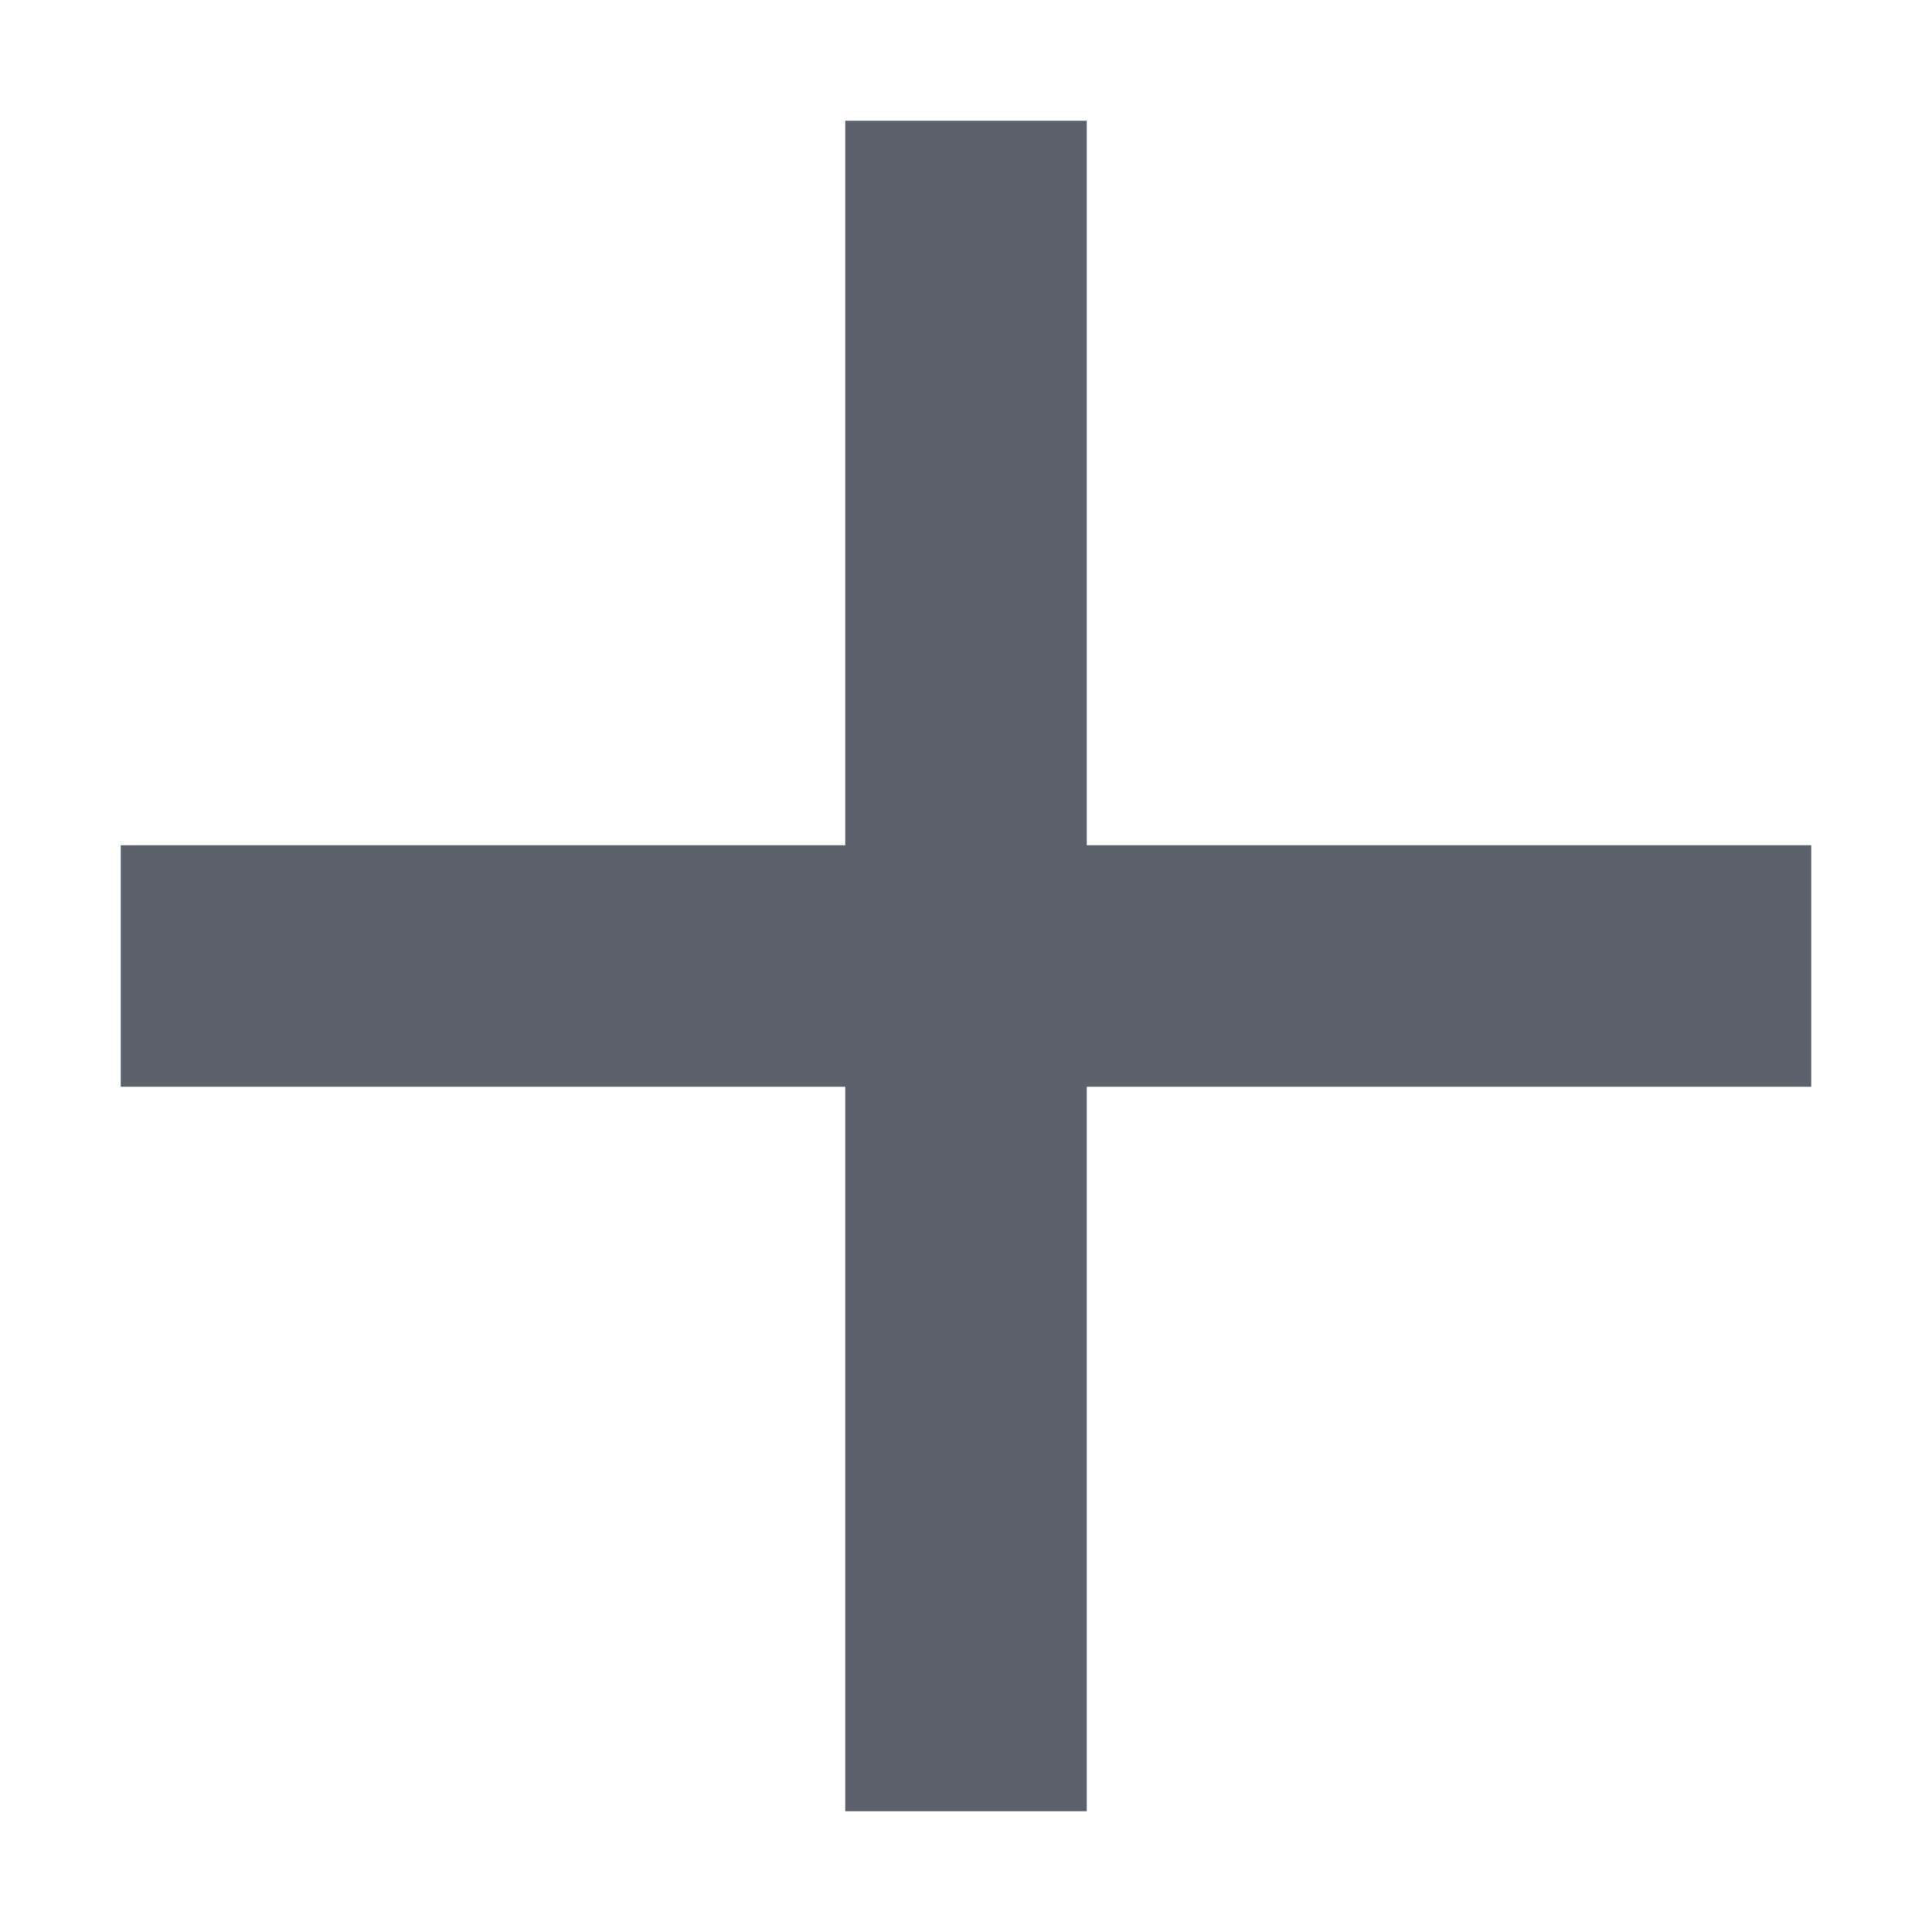
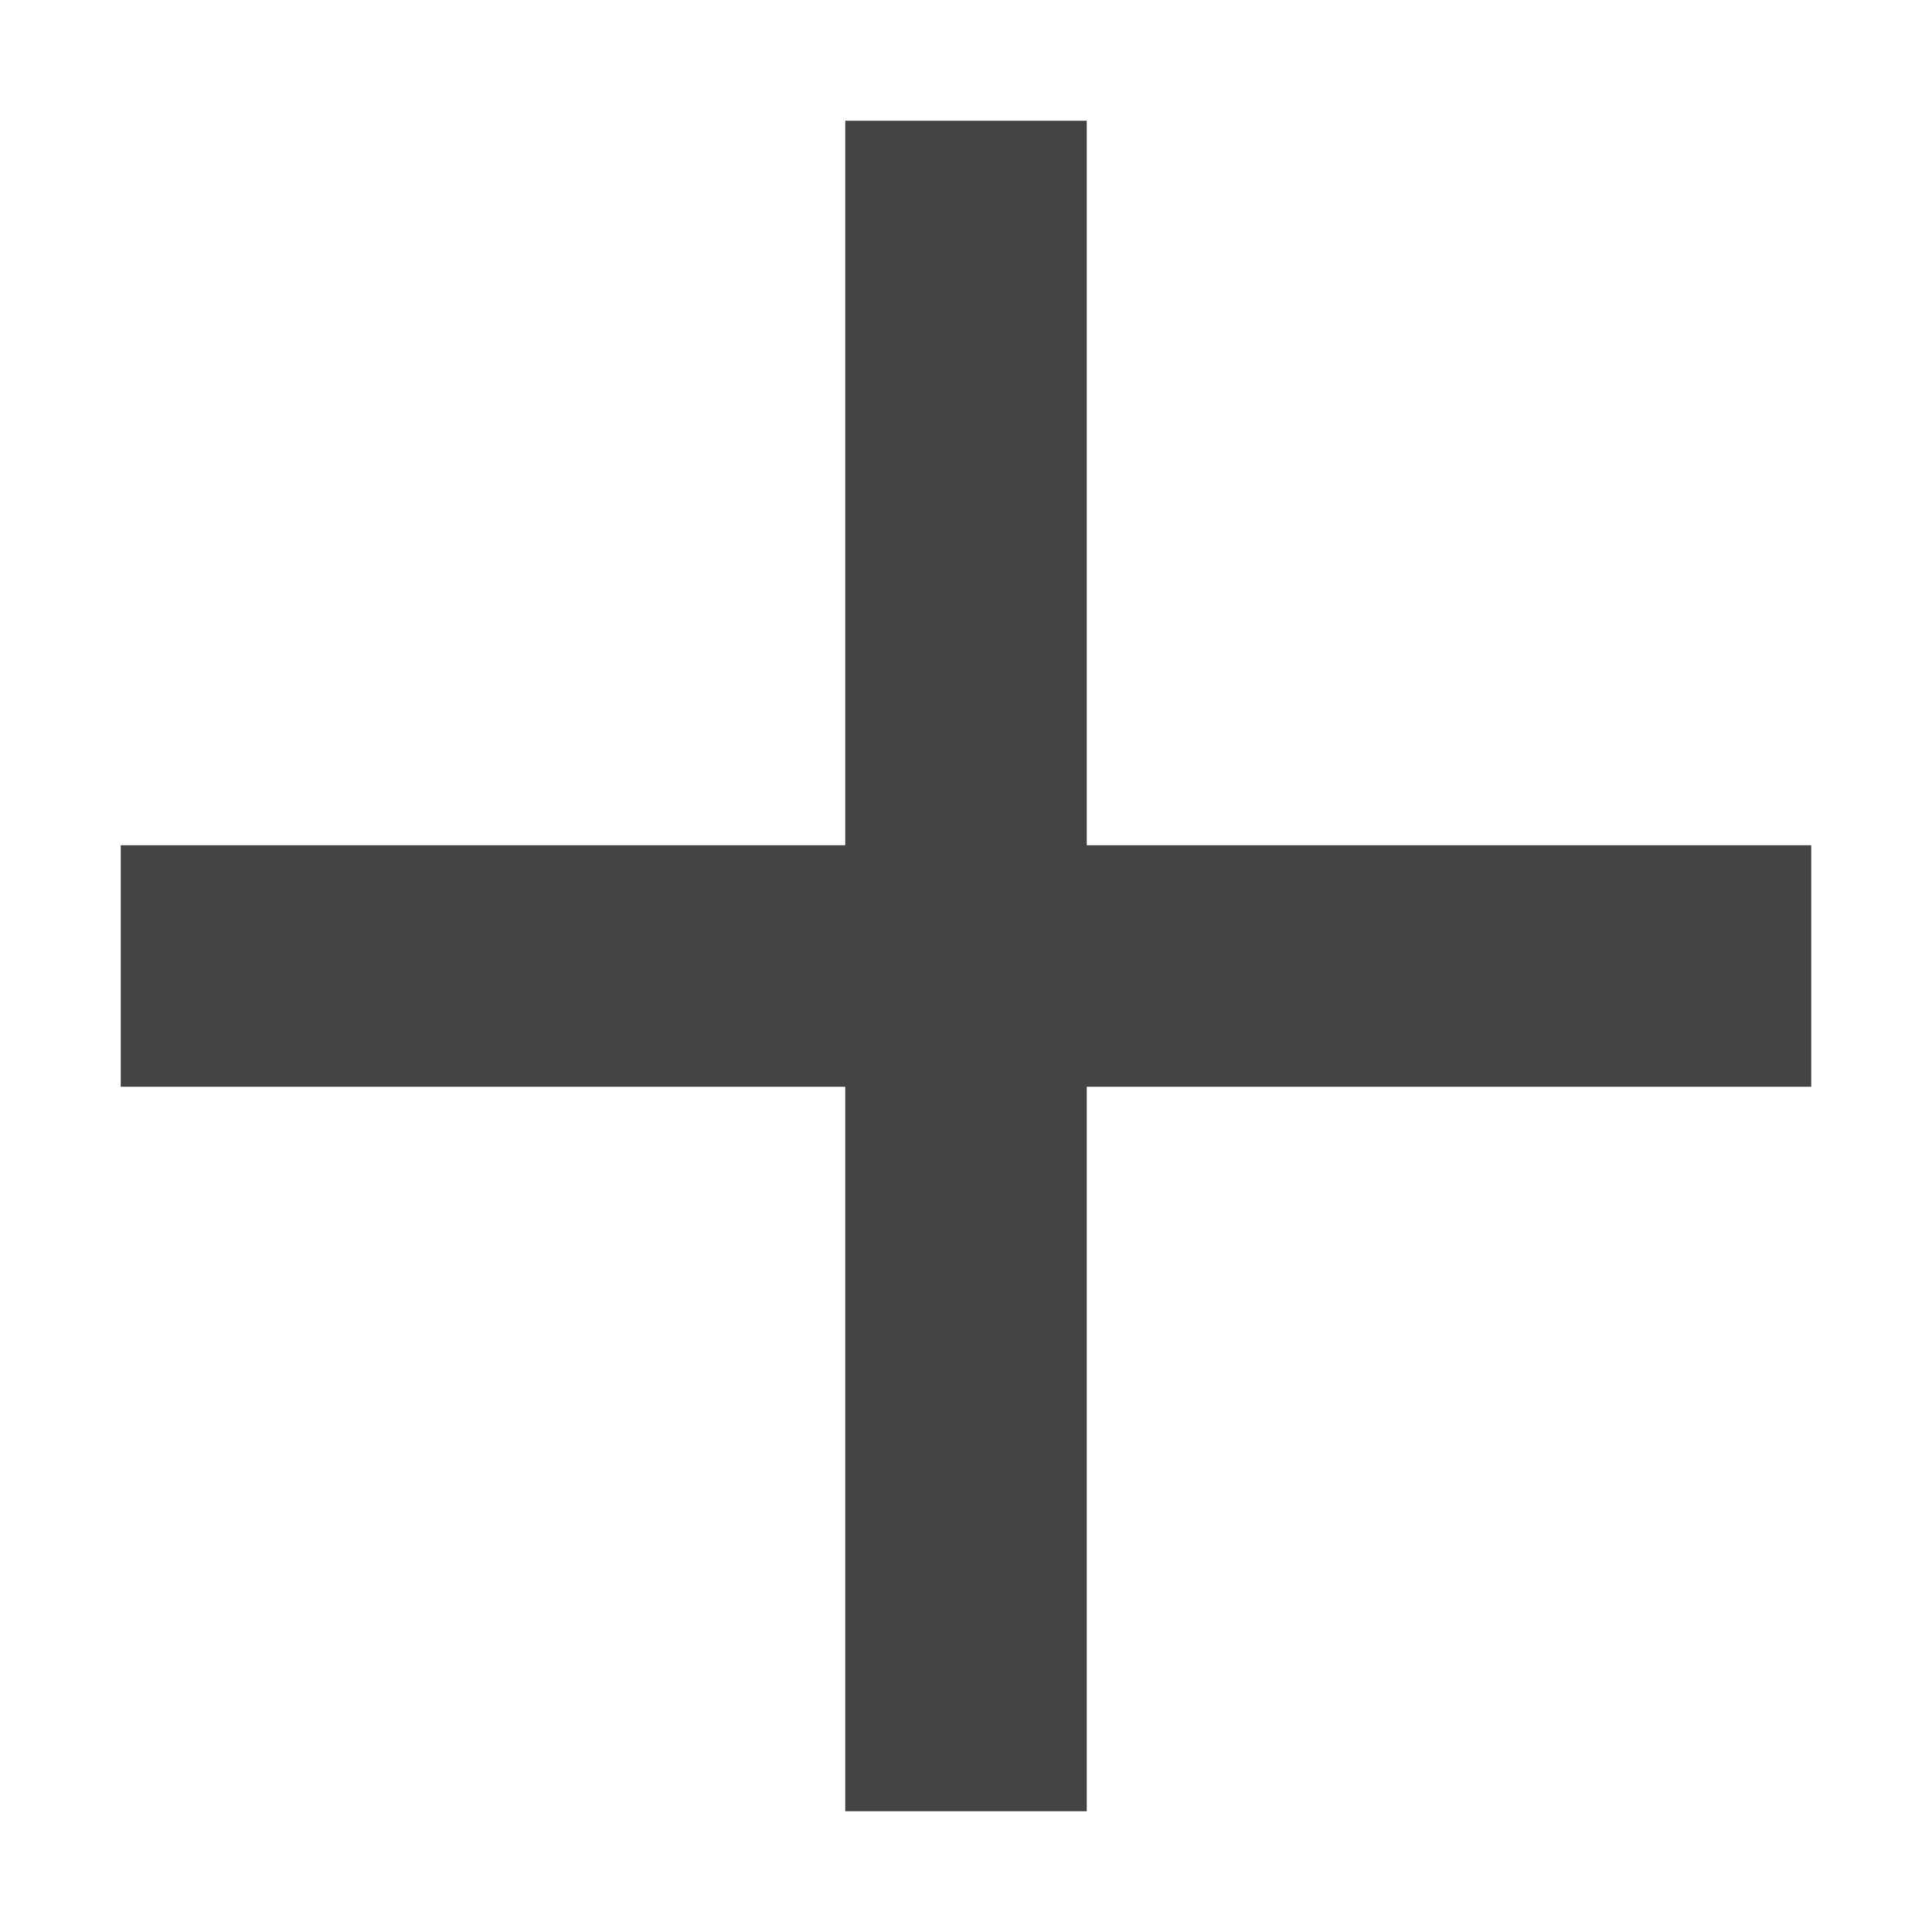
<svg xmlns="http://www.w3.org/2000/svg" width="16" height="16" version="1.1" viewBox="0 0 16 16">
  <defs>
    <style id="current-color-scheme" type="text/css">
-    .ColorScheme-Text { color:#5c616c; } .ColorScheme-Highlight { color:#5294e2; }
+    .ColorScheme-Text { color:#444444; } .ColorScheme-Highlight { color:#4285f4; }
  </style>
  </defs>
  <path style="fill:currentColor" class="ColorScheme-Text" d="M 7,1 V 7 H 1 v 2 h 6 v 6 H 9 V 9 h 6 V 7 H 9 V 1 Z" />
</svg>
